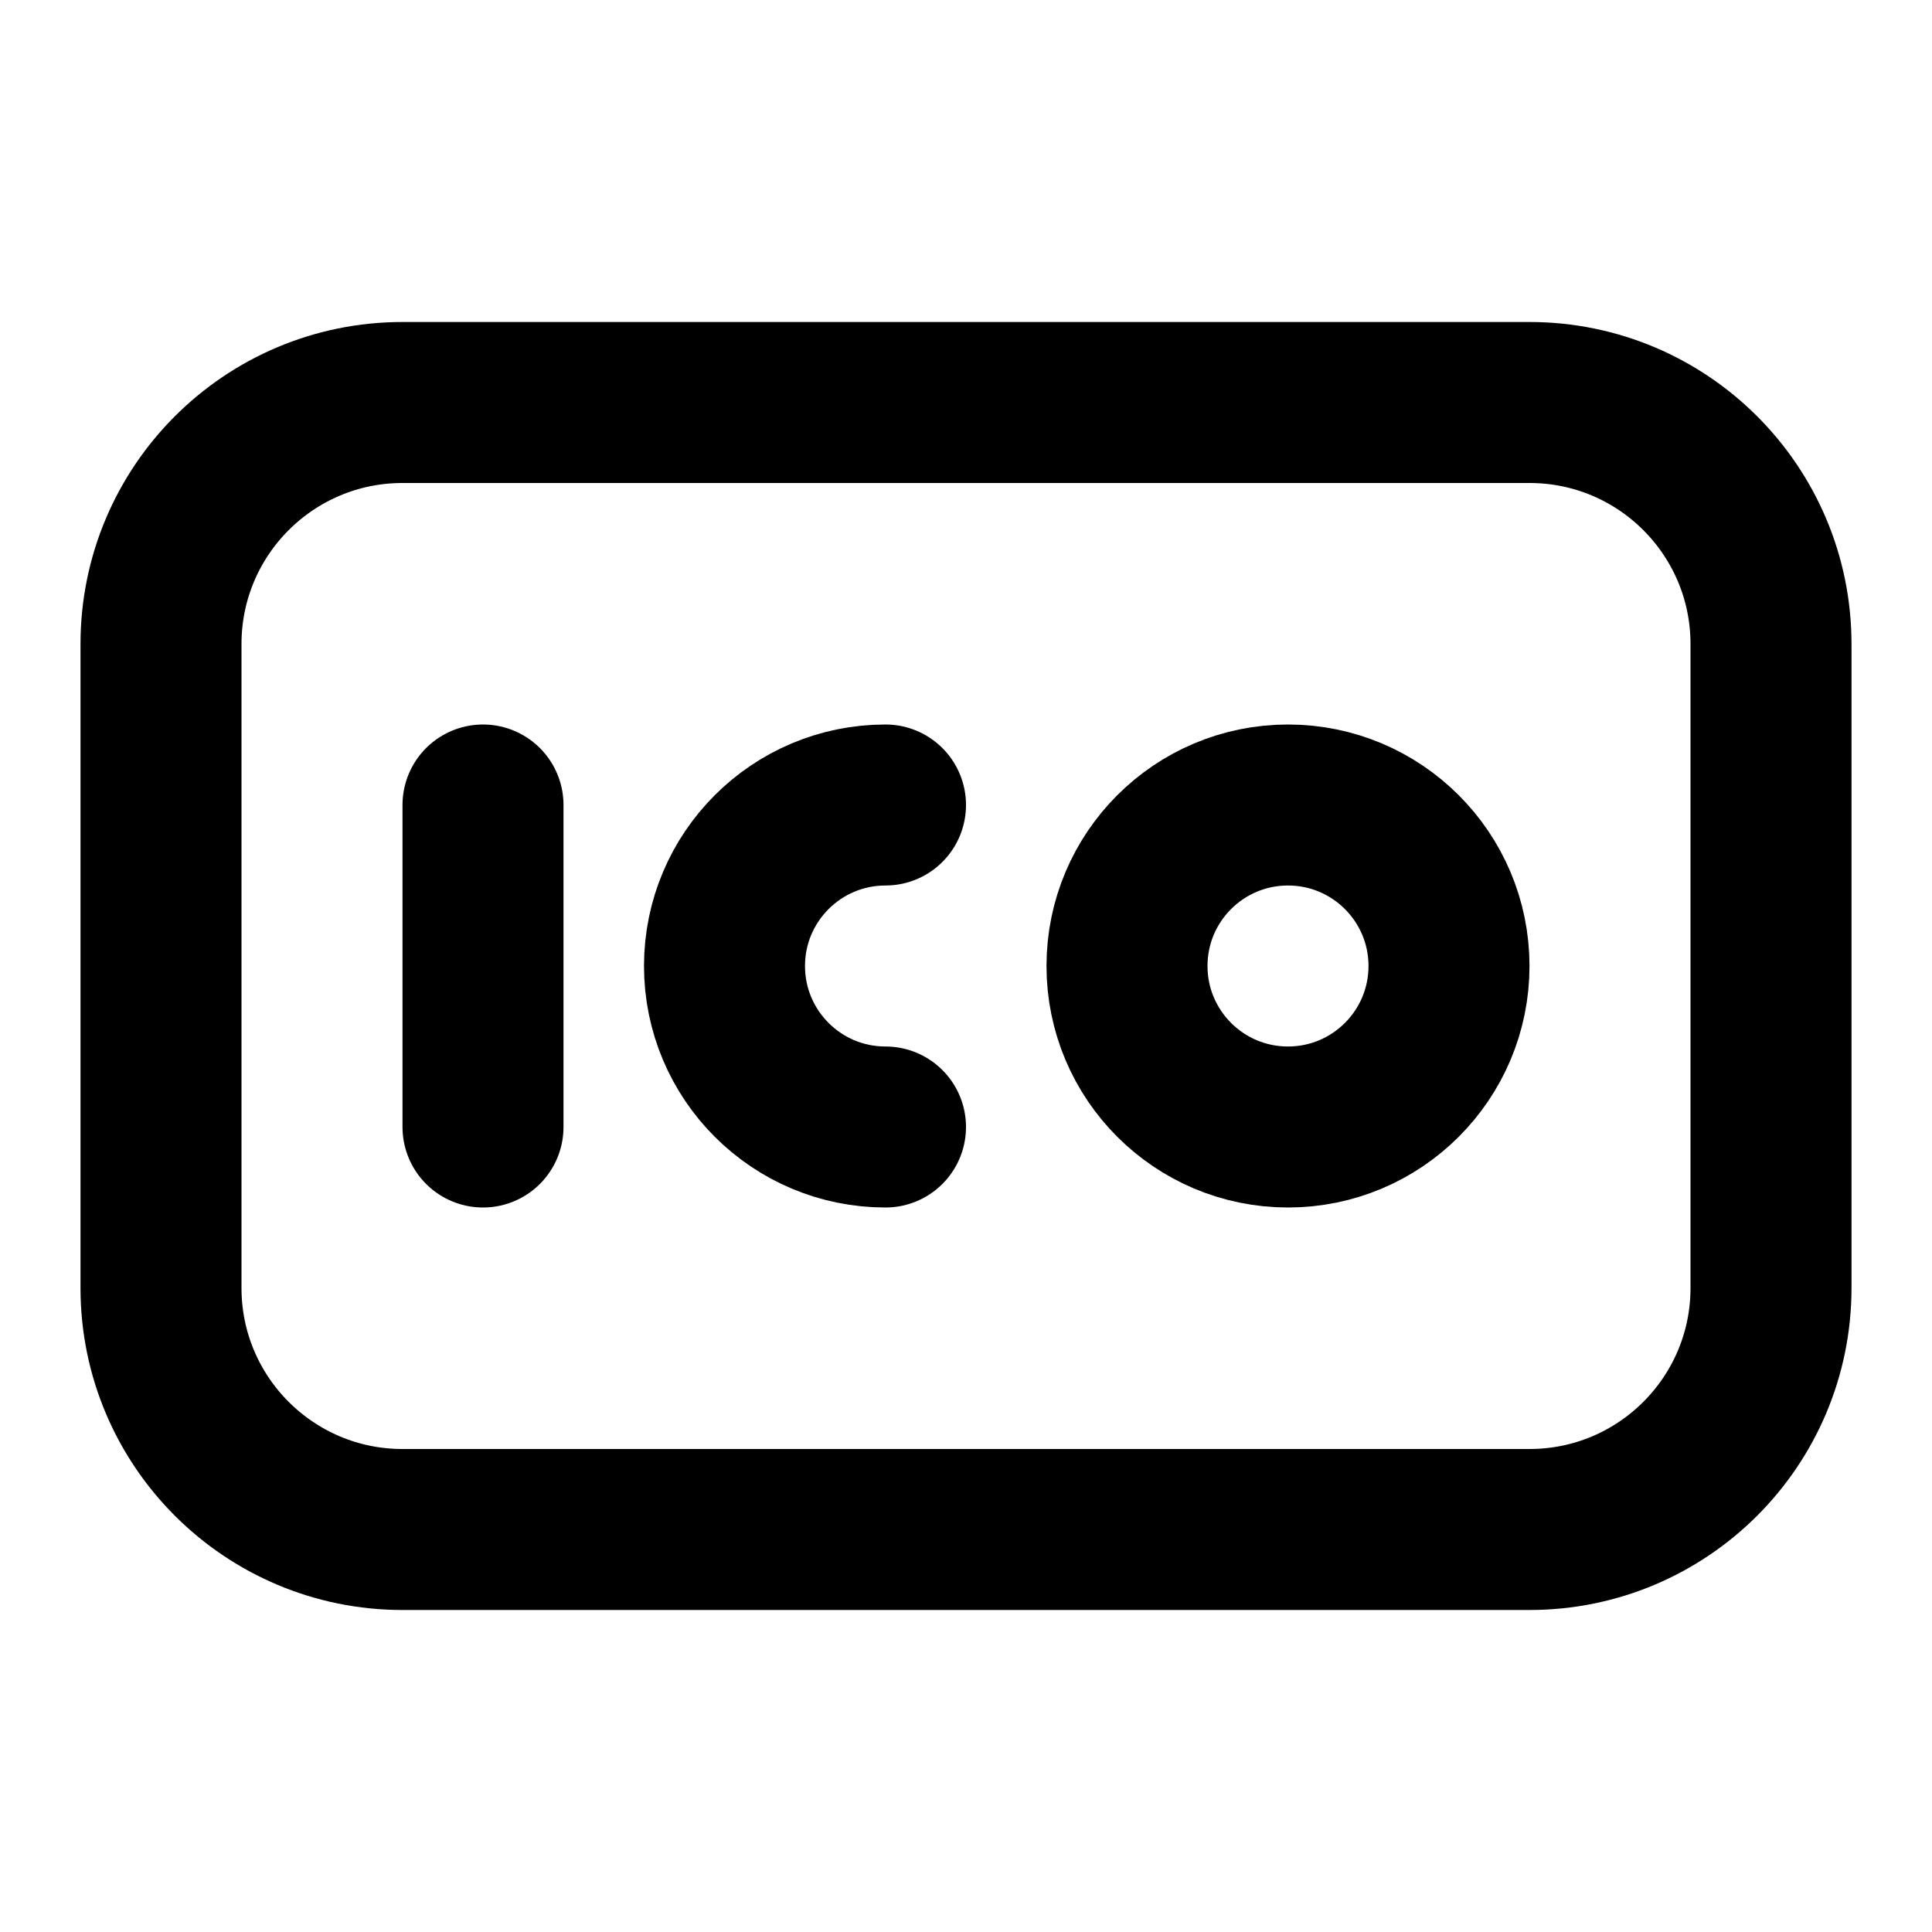
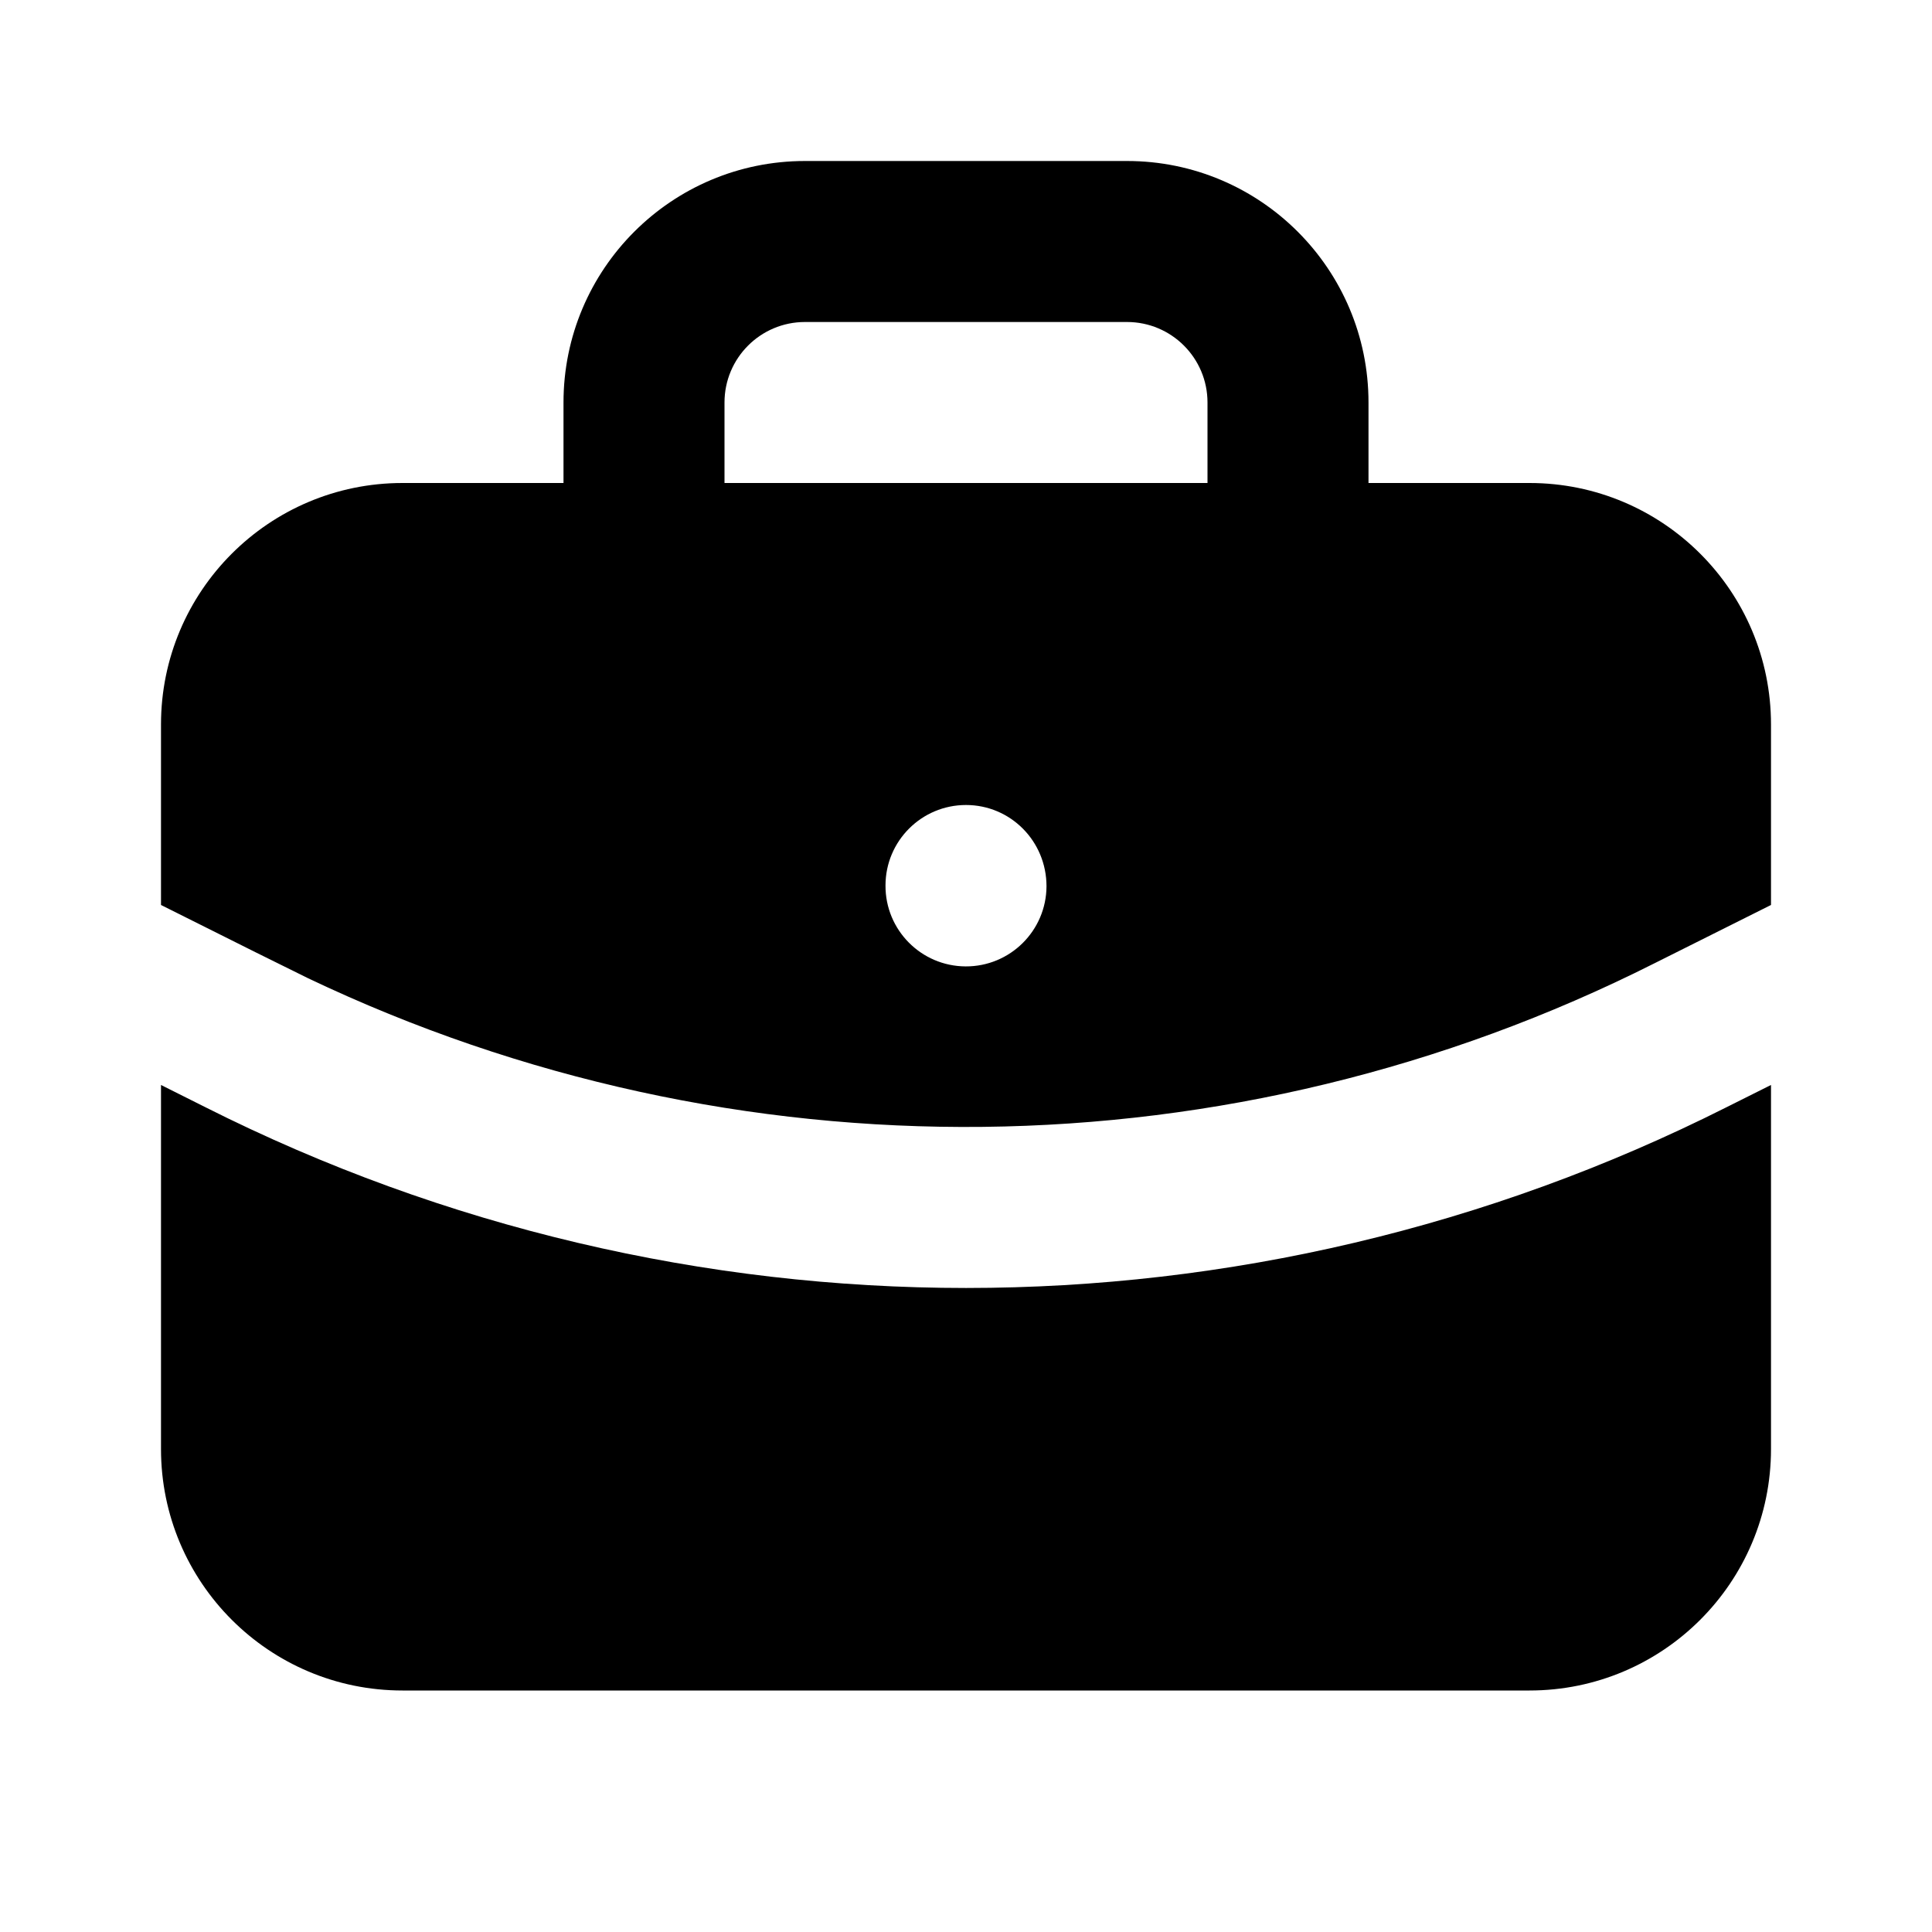
- <svg xmlns="http://www.w3.org/2000/svg" width="24" height="24" viewBox="0 0 24 24" fill="none" stroke="currentColor" stroke-width="2" stroke-linecap="round" stroke-linejoin="round" class="icon icon-tabler icons-tabler-outline icon-tabler-favicon">
+ <svg xmlns="http://www.w3.org/2000/svg" width="24" height="24" viewBox="0 0 24 24" fill="currentColor" class="icon icon-tabler icons-tabler-filled icon-tabler-briefcase">
  <path stroke="none" d="M0 0h24v24H0z" fill="none" />
-   <path d="M2 5m0 3a3 3 0 0 1 3 -3h14a3 3 0 0 1 3 3v8a3 3 0 0 1 -3 3h-14a3 3 0 0 1 -3 -3z" />
-   <path d="M6 10v4" />
-   <path d="M11 10a2 2 0 1 0 0 4" />
-   <path d="M16 12m-2 0a2 2 0 1 0 4 0a2 2 0 1 0 -4 0" />
+   <path d="M22 13.478v4.522a3 3 0 0 1 -3 3h-14a3 3 0 0 1 -3 -3v-4.522l.553 .277a20.999 20.999 0 0 0 18.897 -.002l.55 -.275zm-8 -11.478a3 3 0 0 1 3 3v1h2a3 3 0 0 1 3 3v2.242l-1.447 .724a19.002 19.002 0 0 1 -16.726 .186l-.647 -.32l-1.18 -.59v-2.242a3 3 0 0 1 3 -3h2v-1a3 3 0 0 1 3 -3h4zm-2 8a1 1 0 0 0 -1 1a1 1 0 1 0 2 .01c0 -.562 -.448 -1.01 -1 -1.01zm2 -6h-4a1 1 0 0 0 -1 1v1h6v-1a1 1 0 0 0 -1 -1z" />
</svg>
